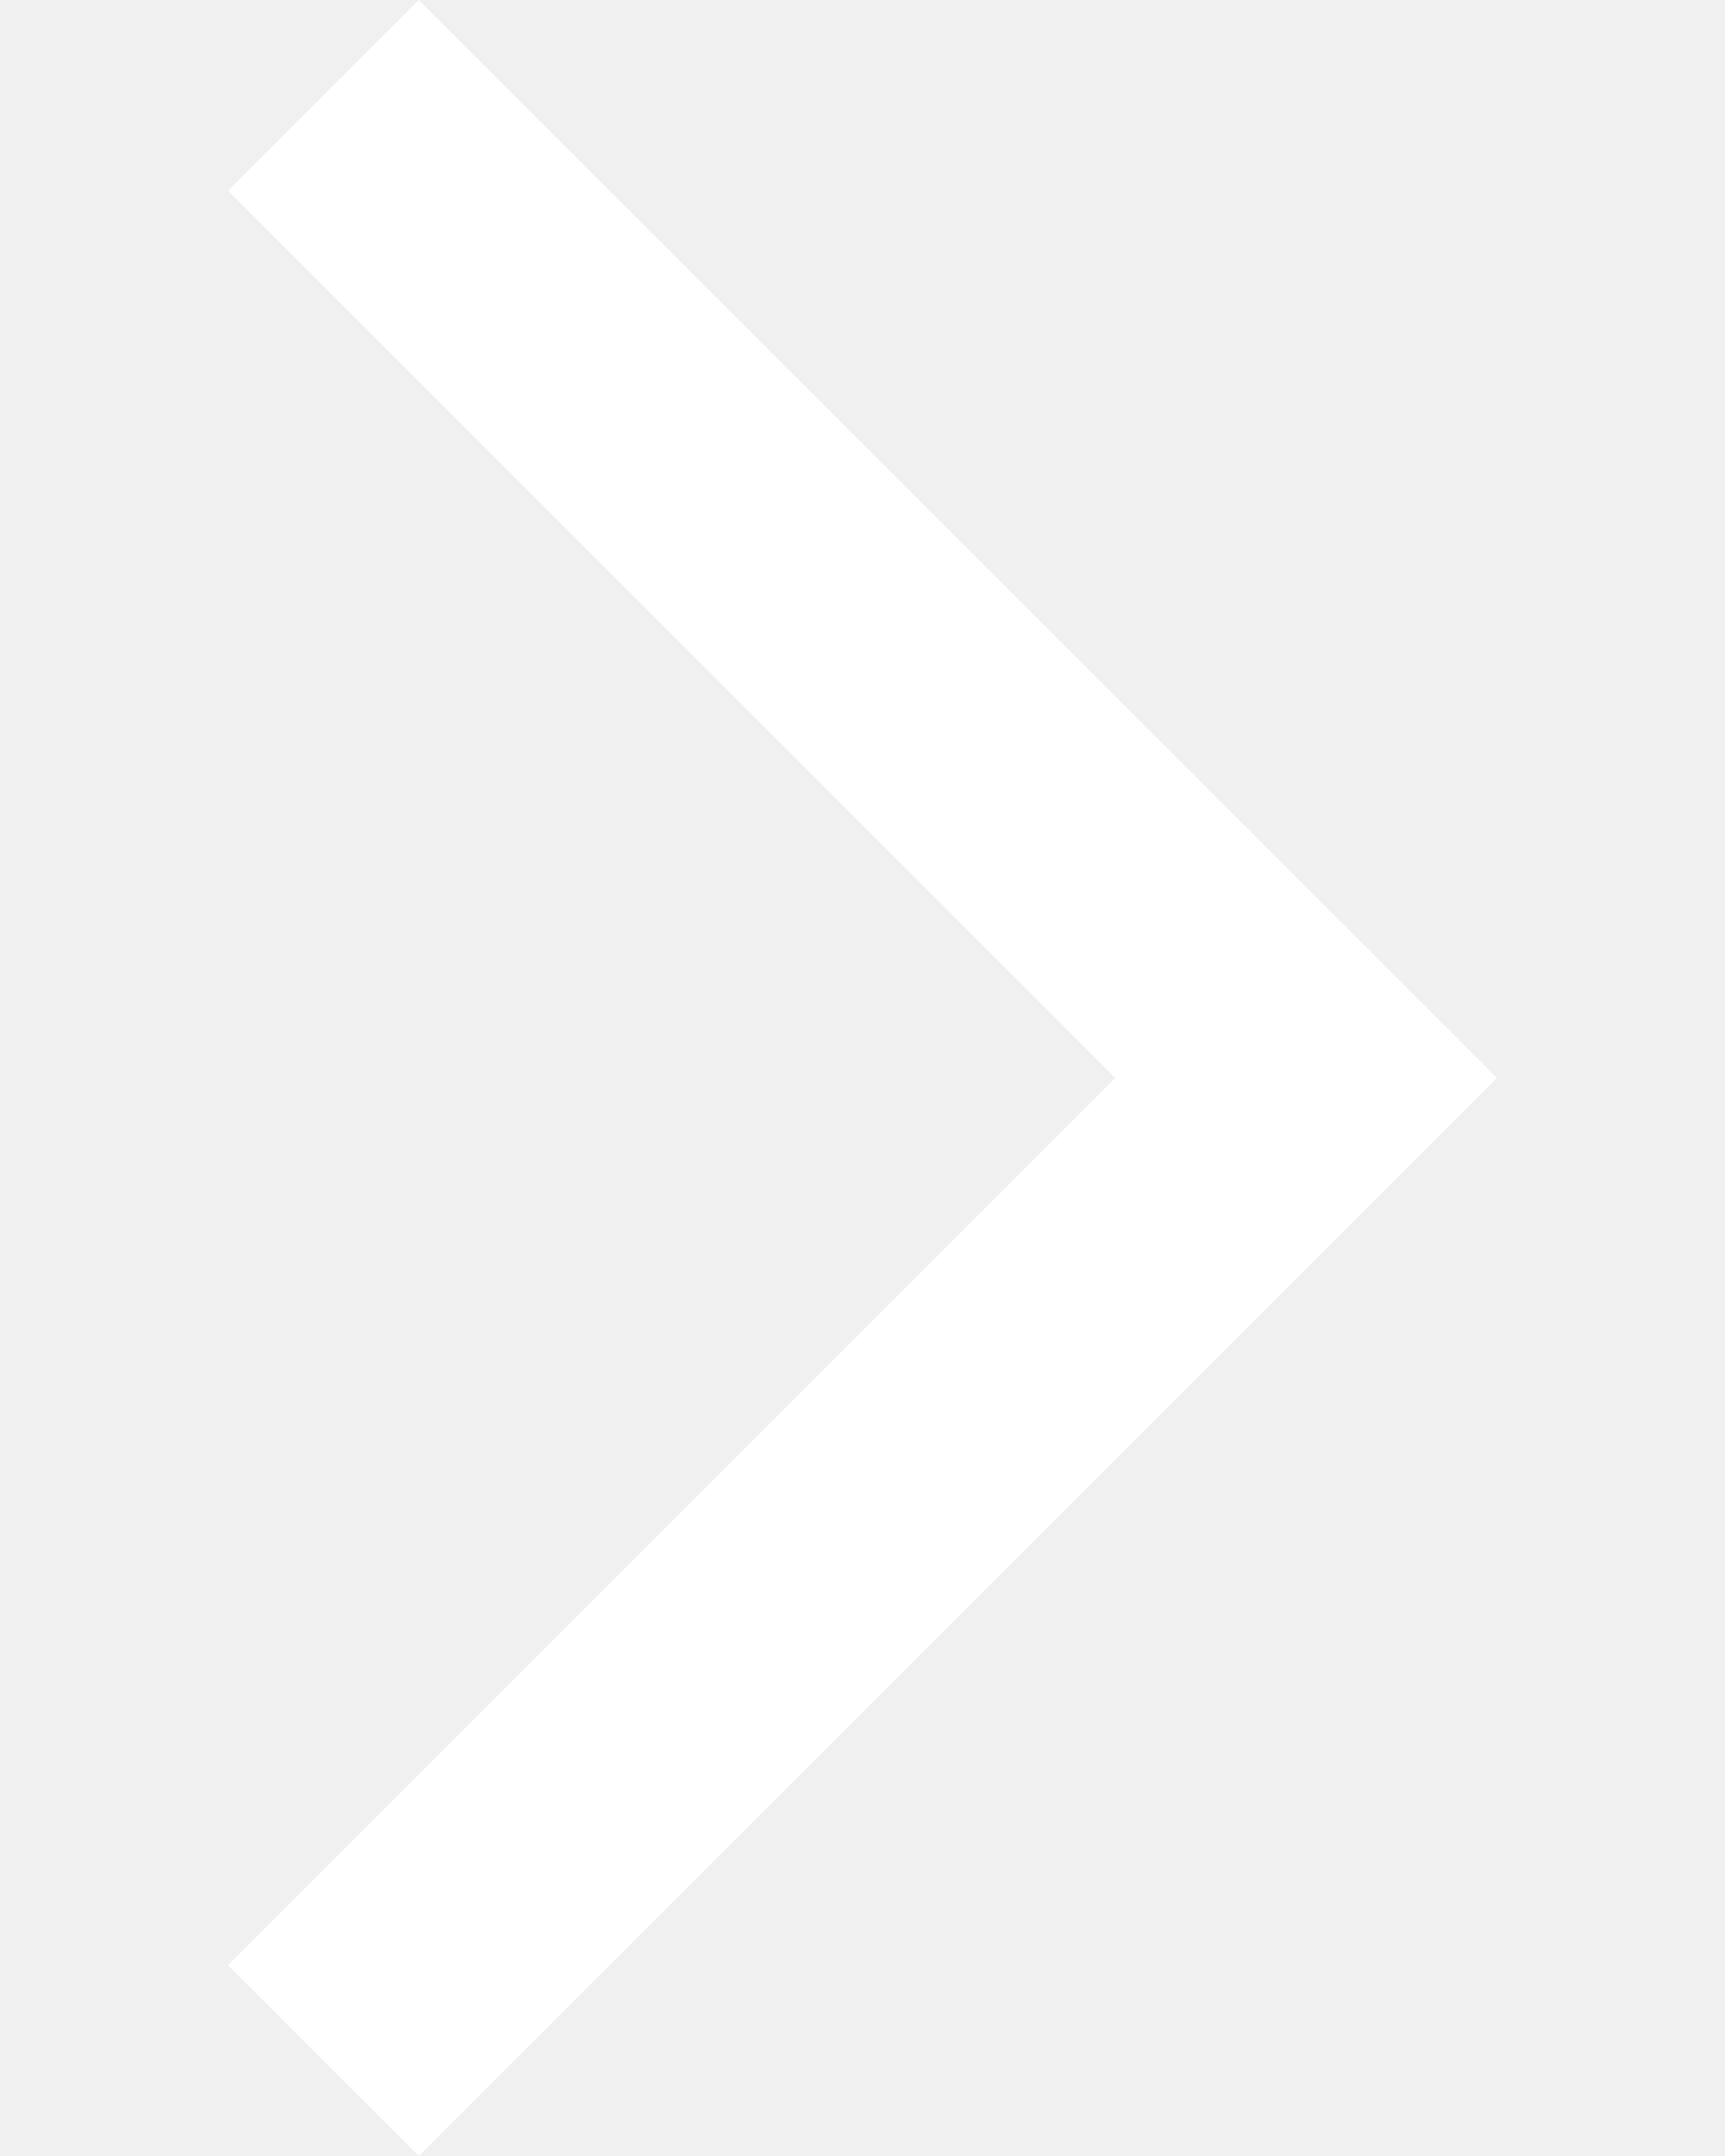
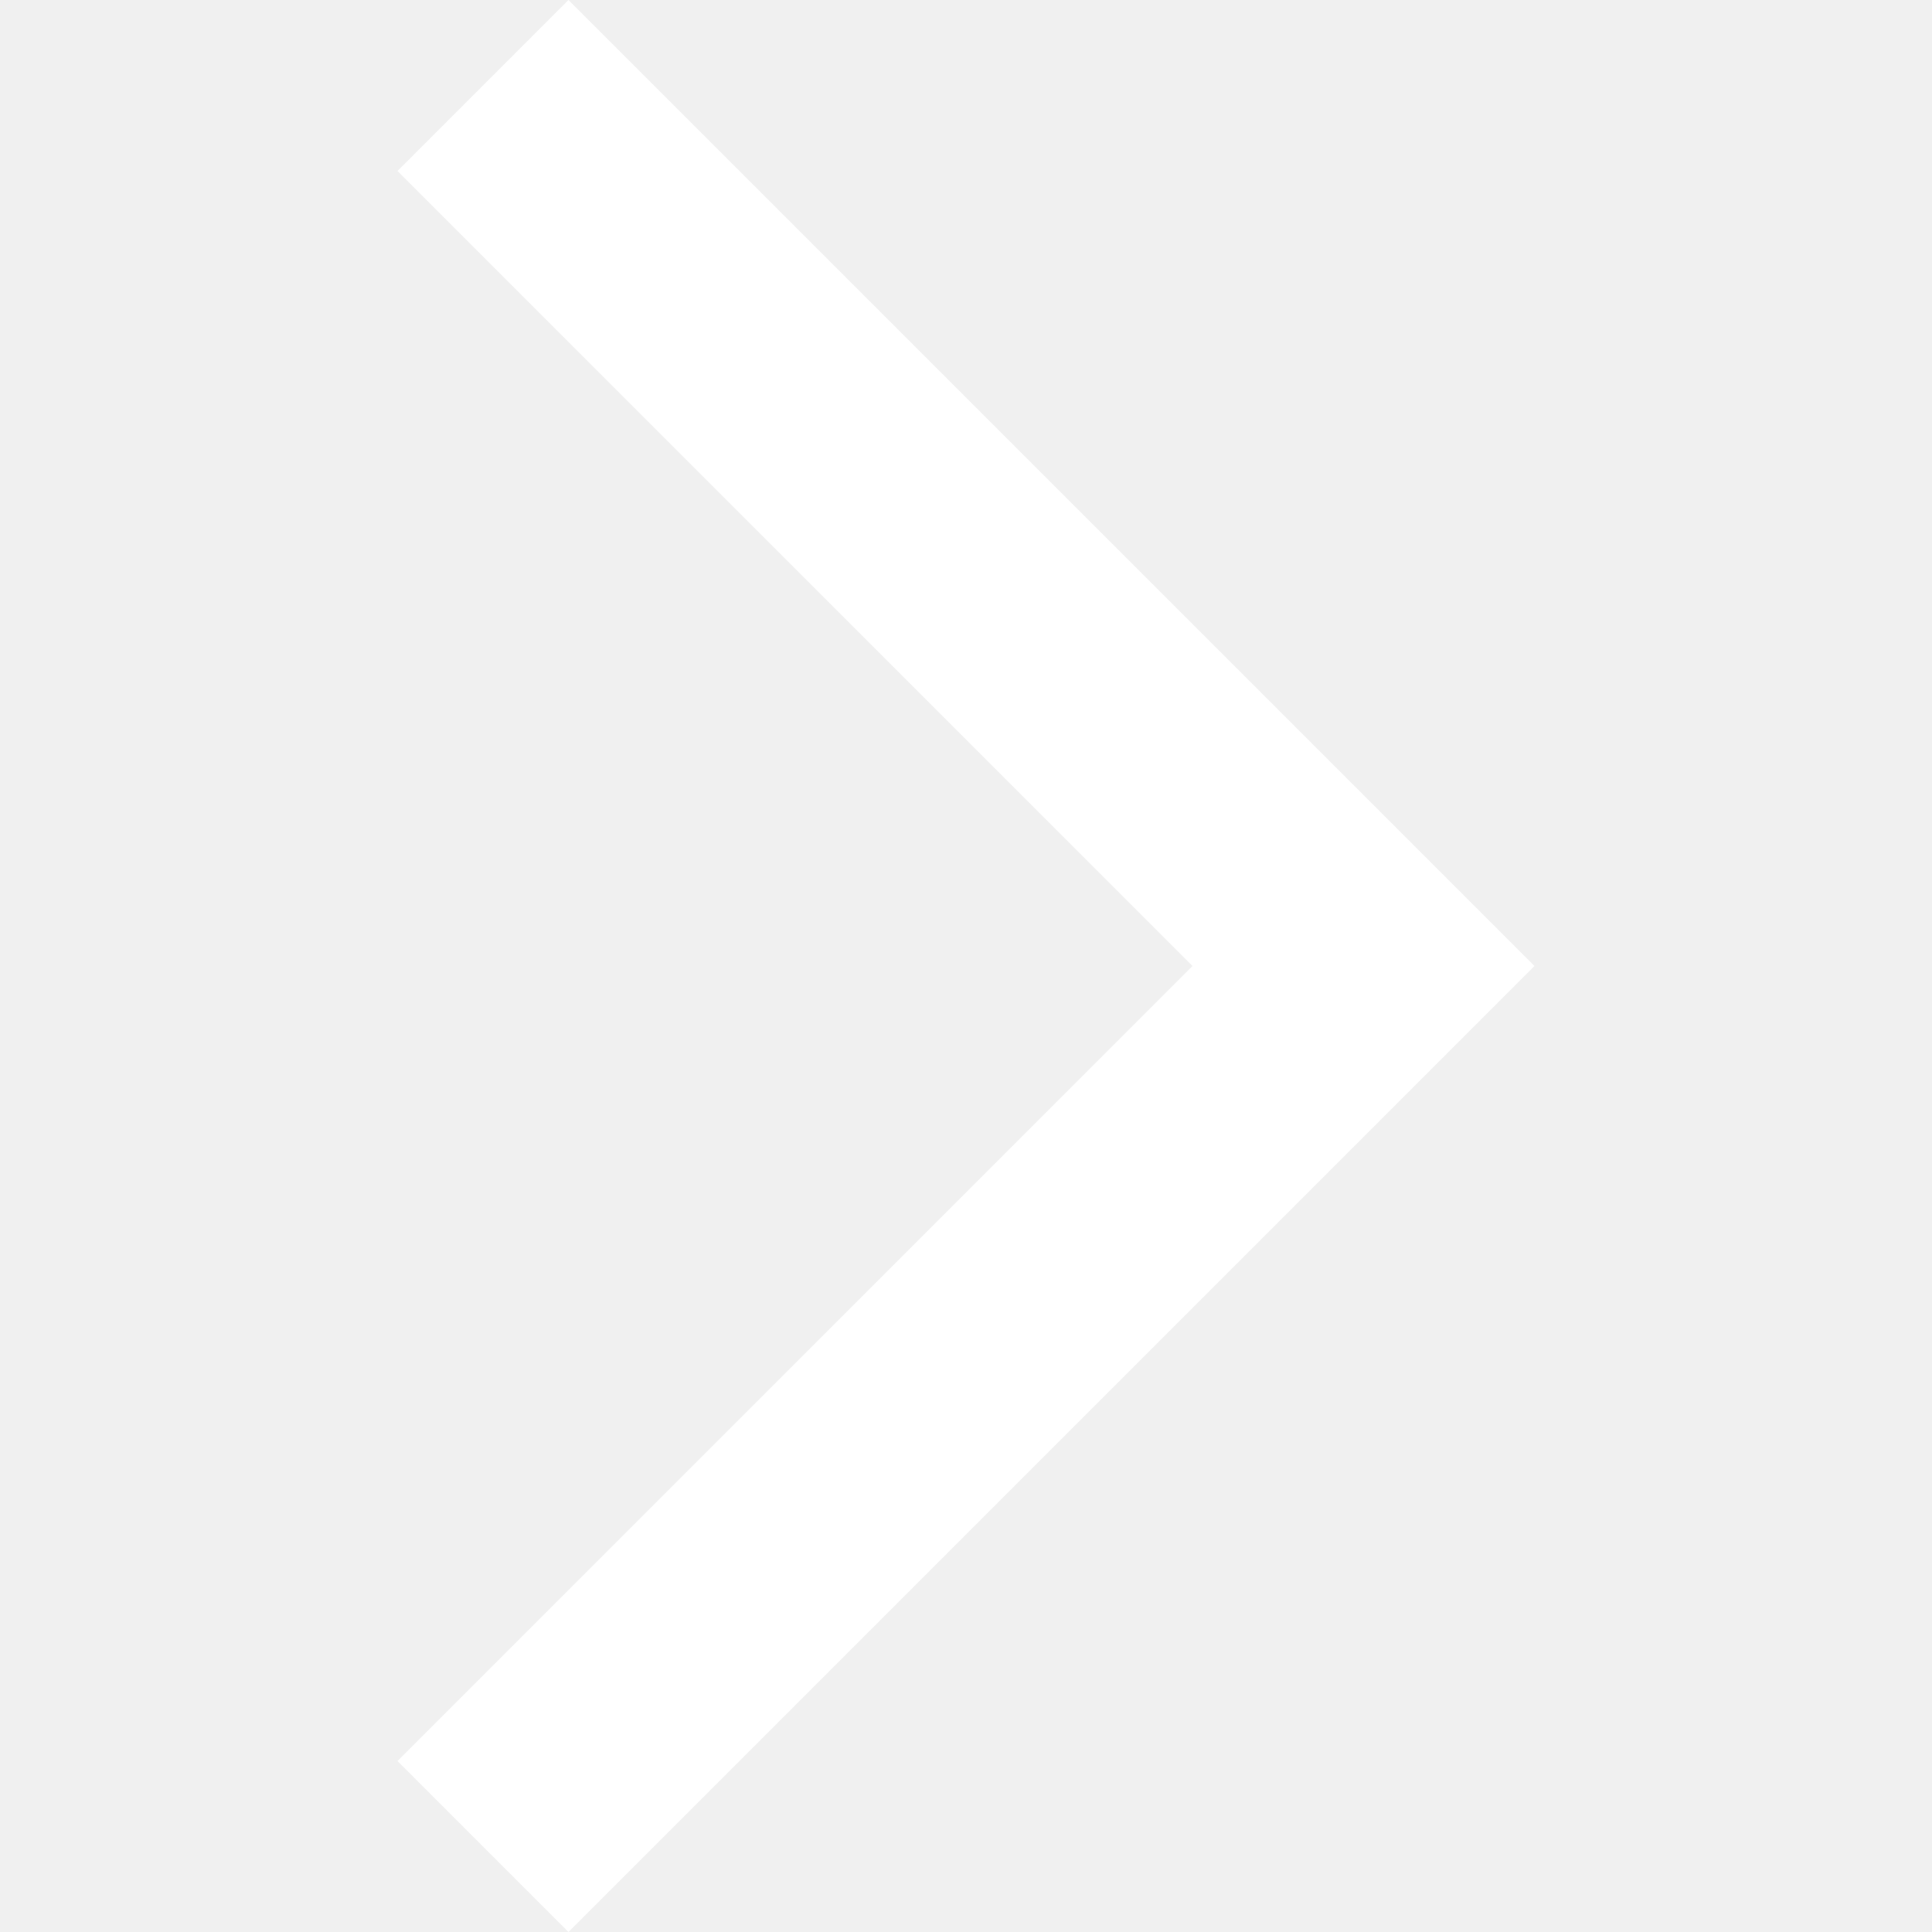
- <svg xmlns="http://www.w3.org/2000/svg" width="12" height="15" viewBox="0 0 12 20" fill="none">
+ <svg xmlns="http://www.w3.org/2000/svg" width="11" height="11" viewBox="0 0 12 20" fill="none">
  <path d="M0.115 18.23L1.885 20L11.885 10L1.885 0L0.115 1.77L8.345 10L0.115 18.23Z" fill="#ffffff" />
</svg>
